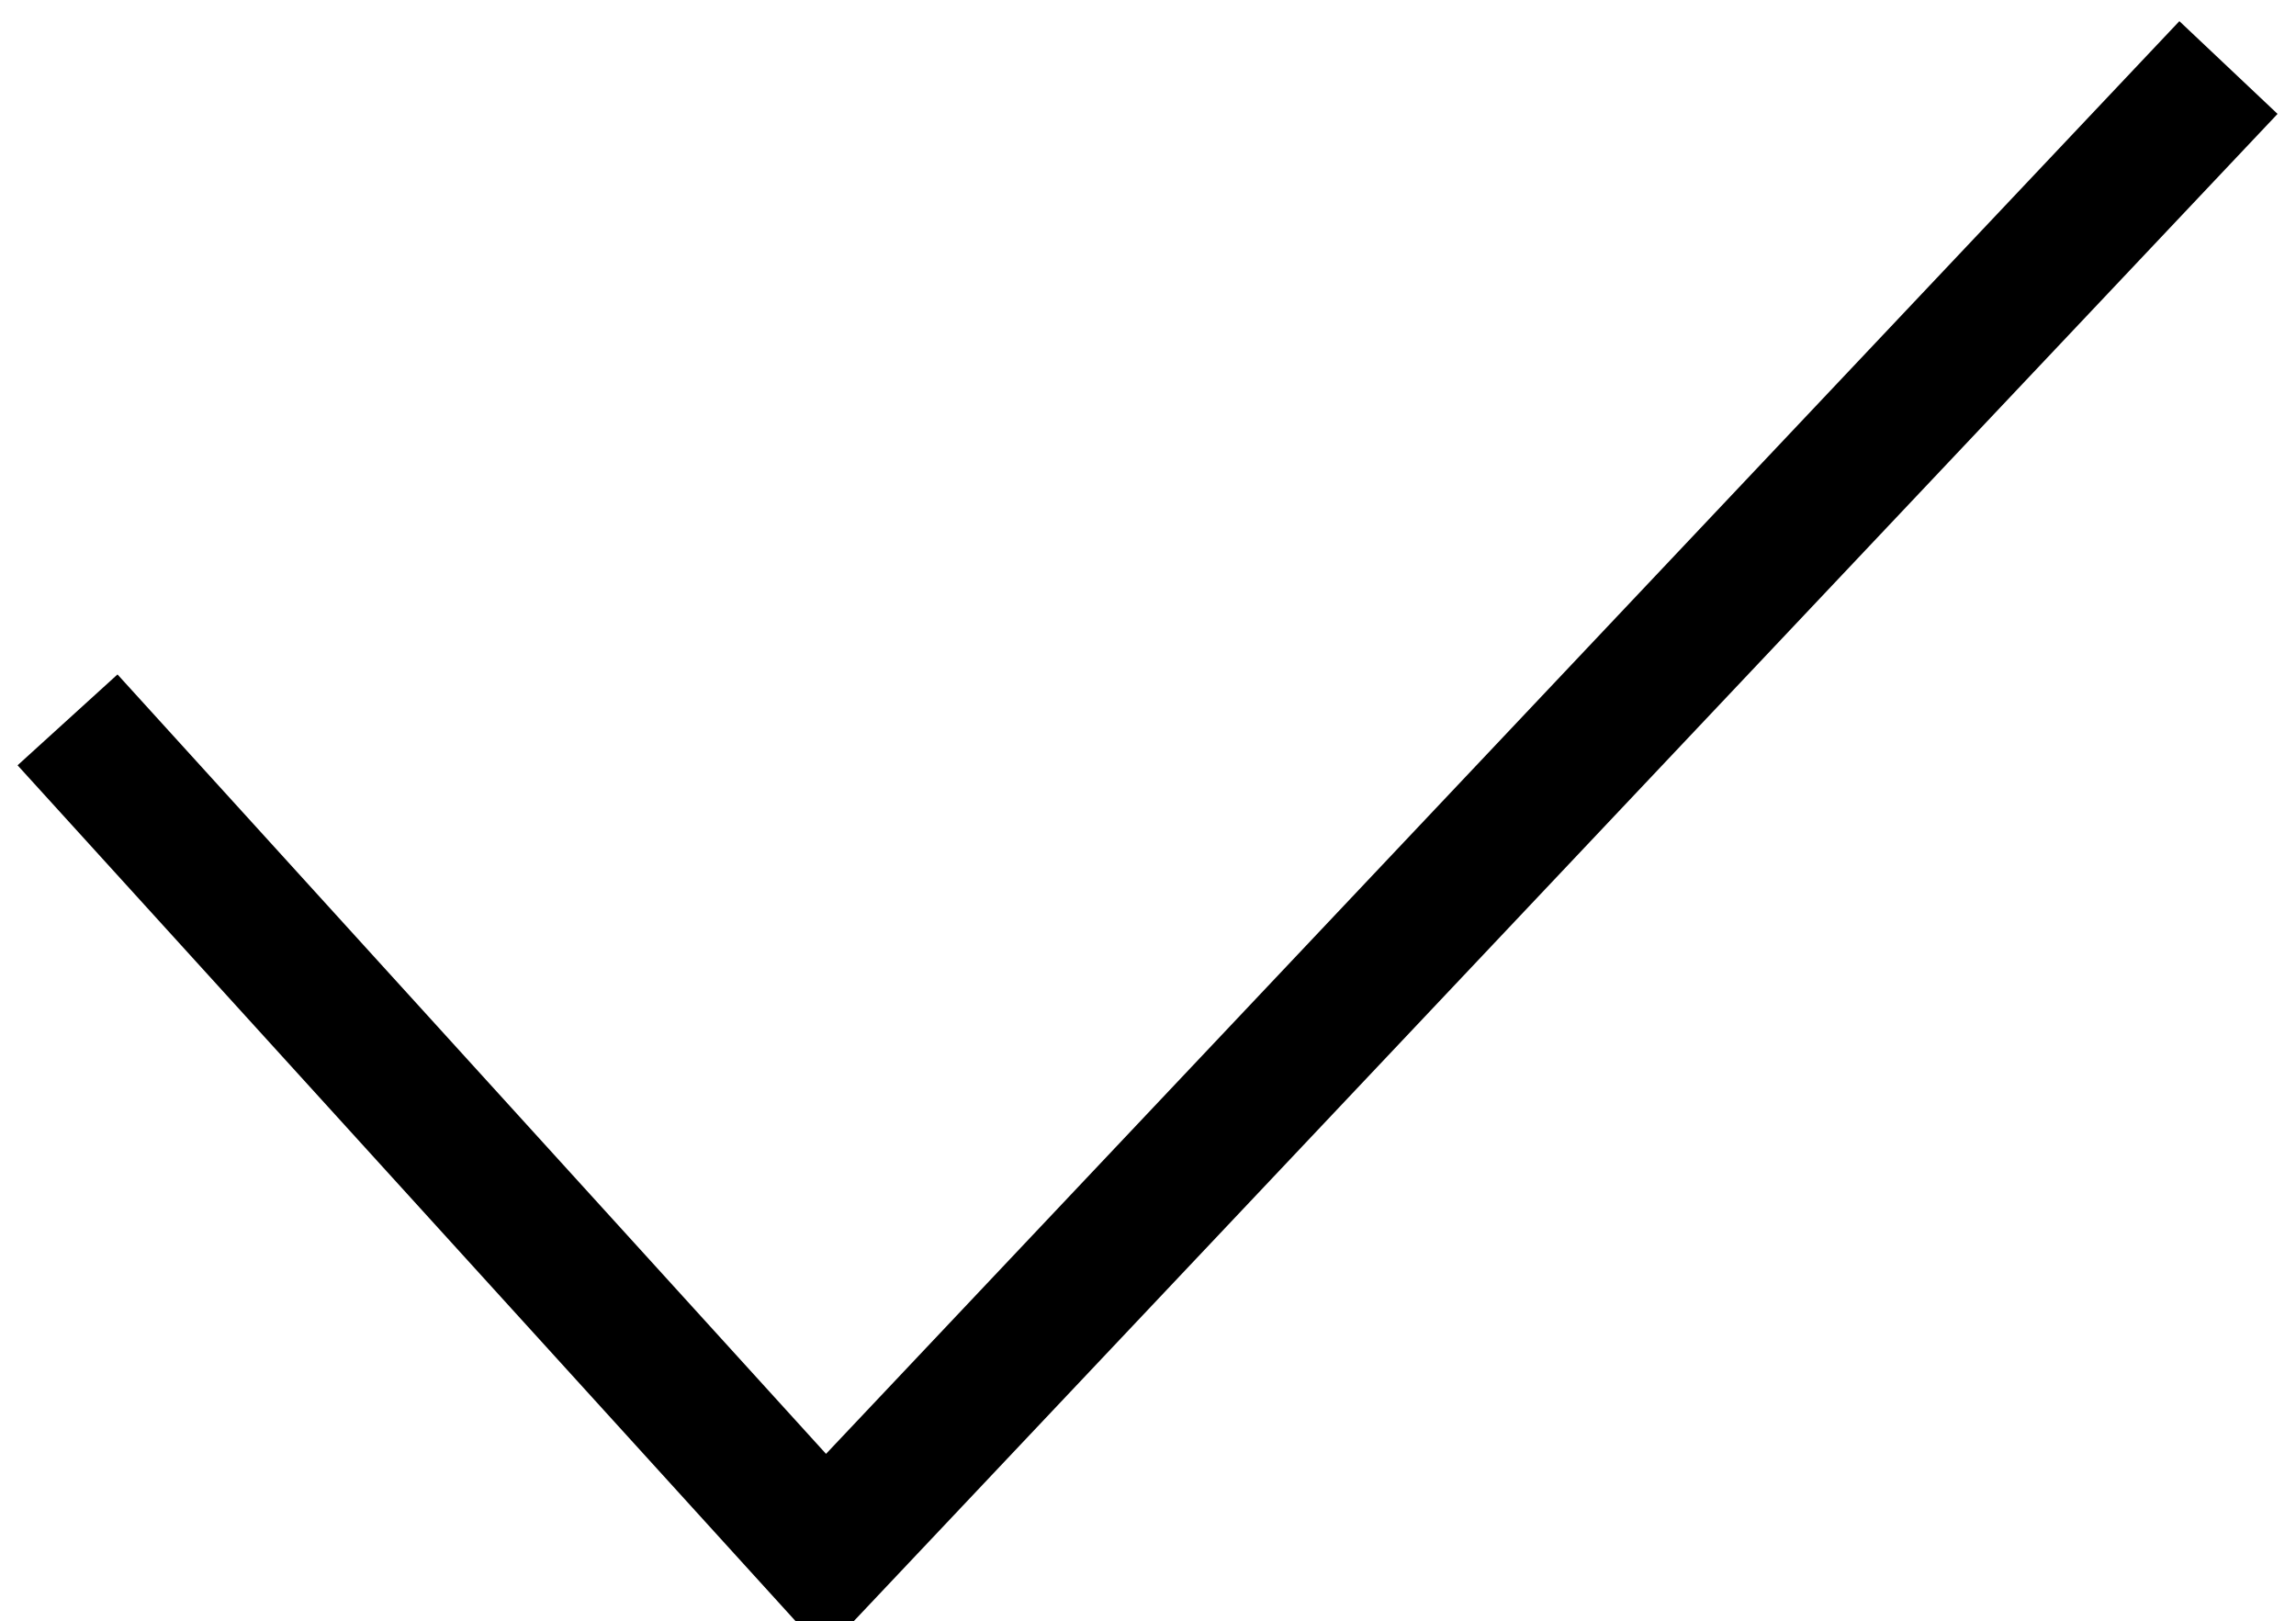
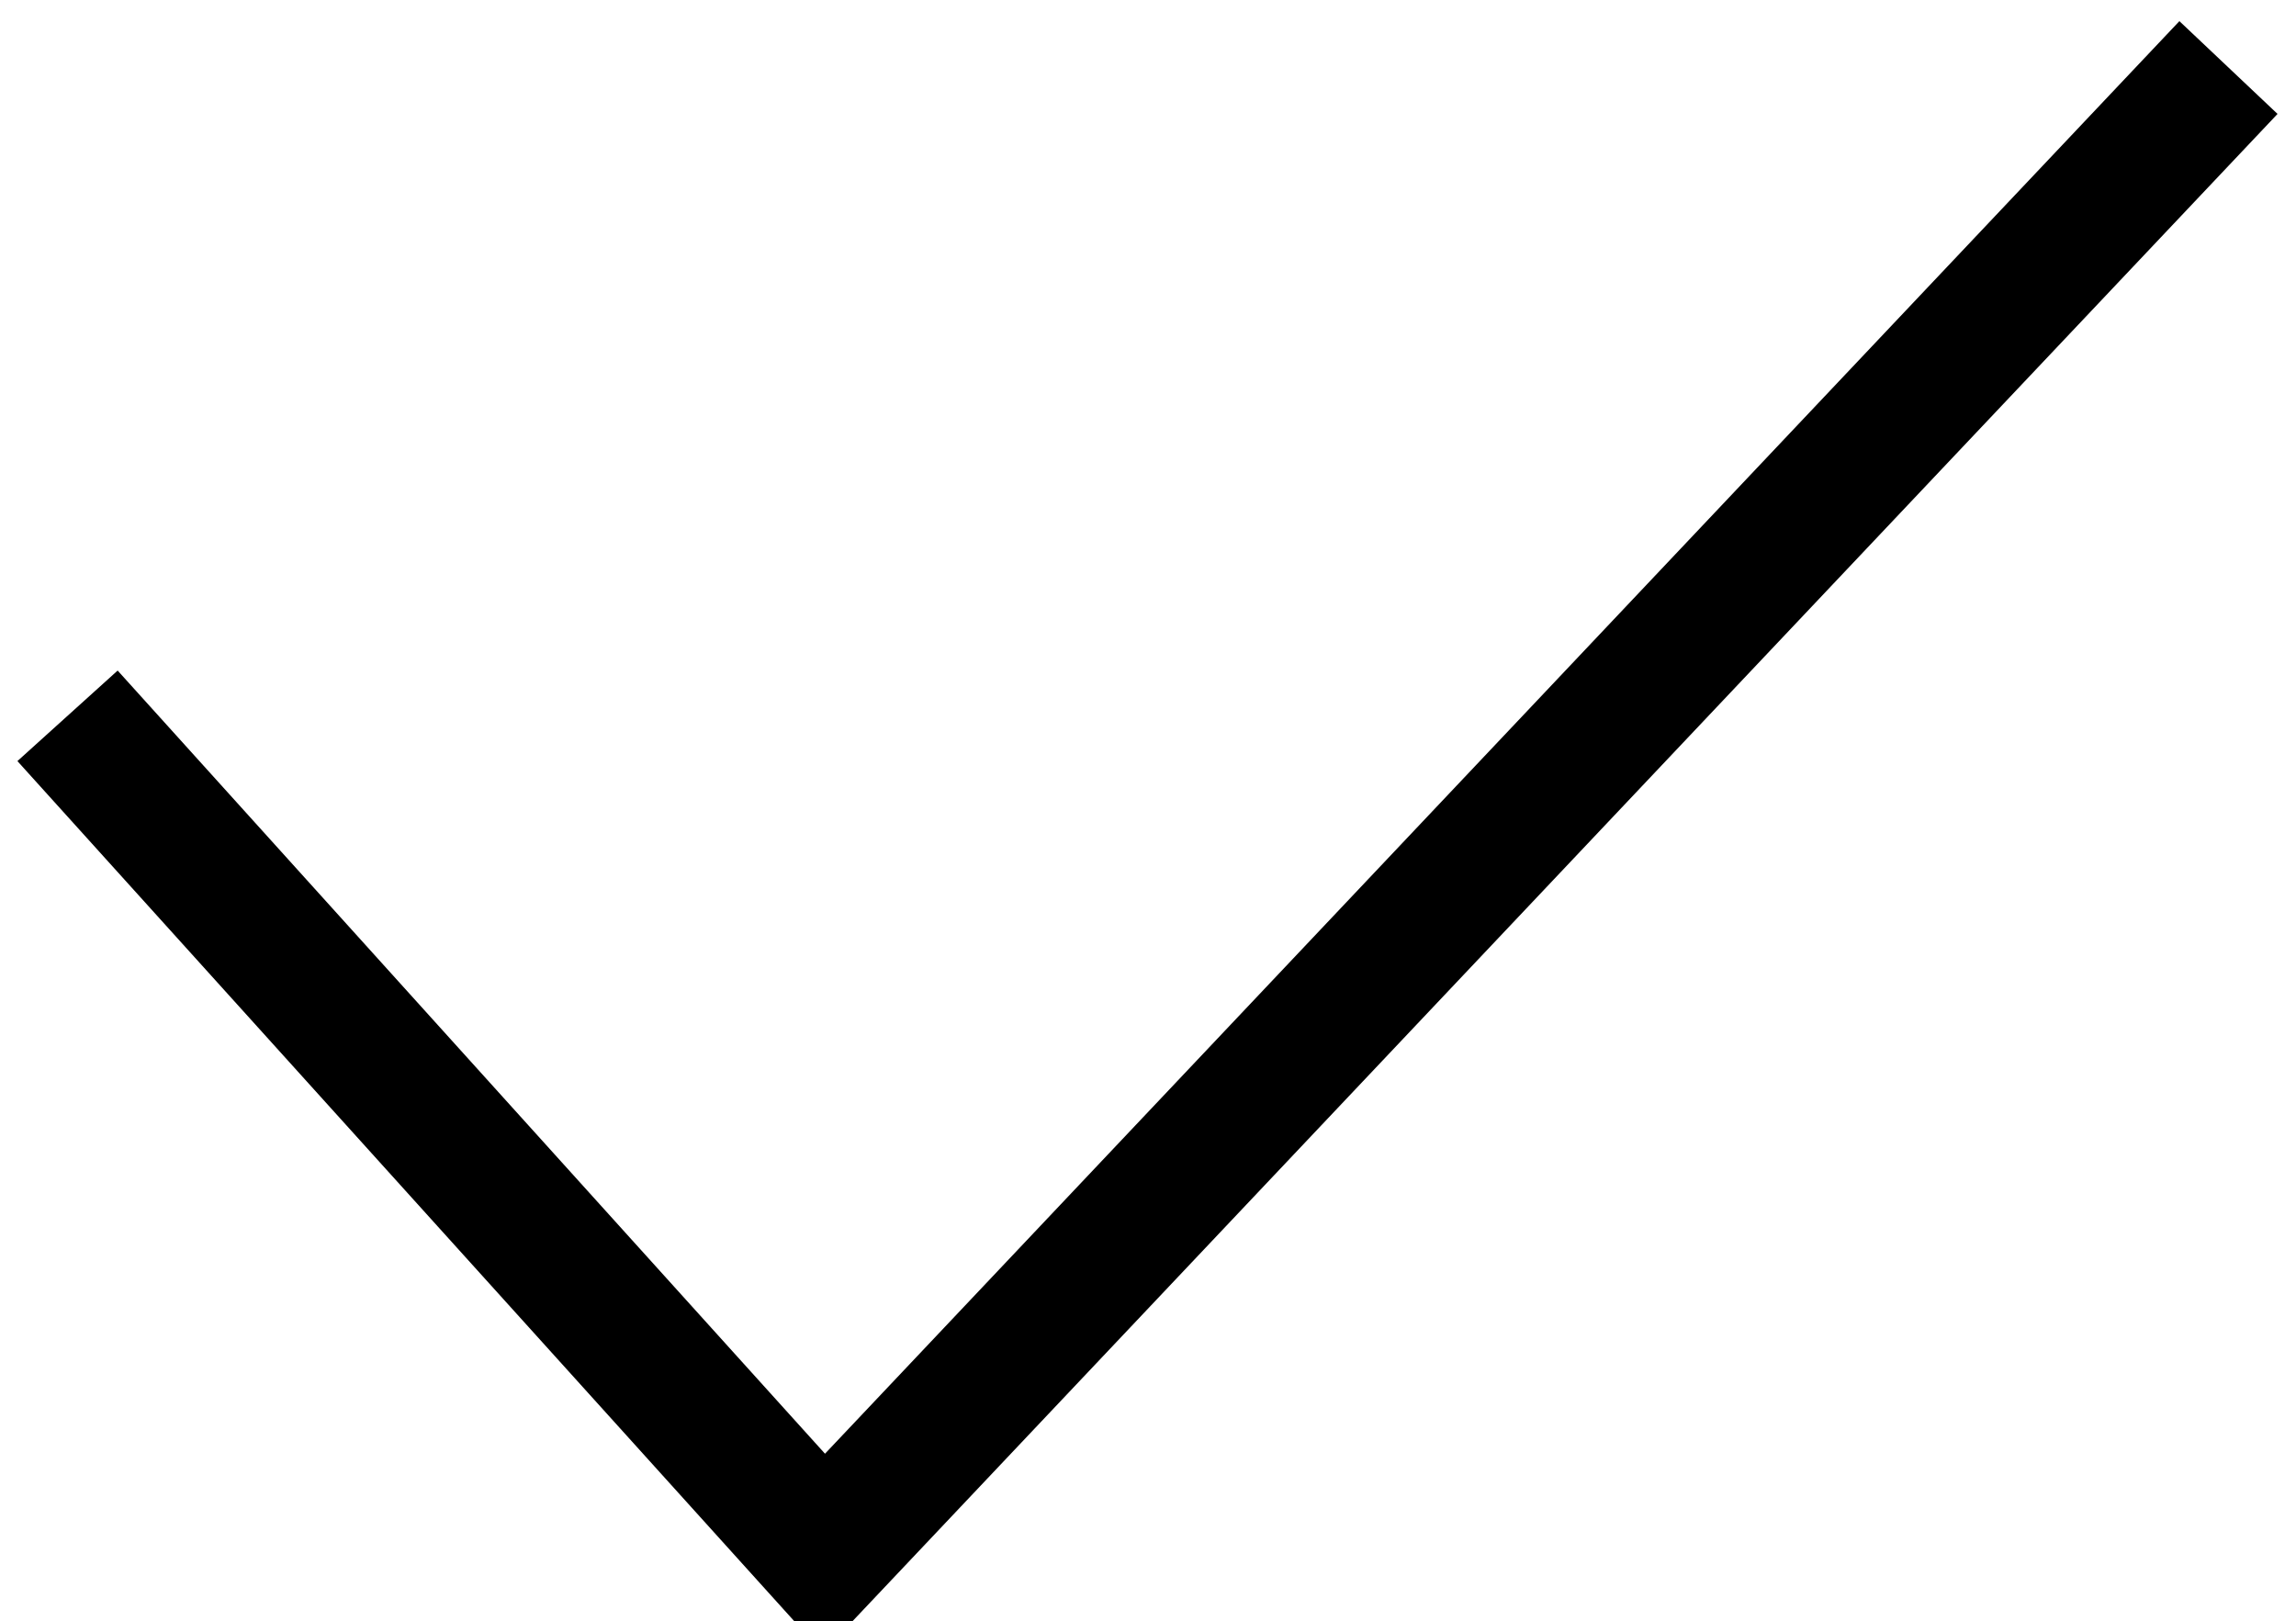
- <svg xmlns="http://www.w3.org/2000/svg" width="17" height="12" id="screenshot-94131170-0727-11ed-85b6-d34ec9b6c101" viewBox="2989.5 1781.5 17 12" style="-webkit-print-color-adjust: exact;" fill="none" version="1.1">
-   <g id="shape-94131170-0727-11ed-85b6-d34ec9b6c101">
-     <g id="fills-94131170-0727-11ed-85b6-d34ec9b6c101">
-       <path rx="0" ry="0" d="M2990,1786.83L2995.609,1793L3006,1782" />
-     </g>
-     <g id="strokes-94131170-0727-11ed-85b6-d34ec9b6c101">
-       <g class="stroke-shape">
-         <path rx="0" ry="0" d="M2990,1786.83L2995.609,1793L3006,1782" style="fill: none; stroke-width: 1; stroke: rgb(0, 0, 0); stroke-opacity: 1;" />
-       </g>
-     </g>
-   </g>
+ <svg xmlns="http://www.w3.org/2000/svg" fill="none" style="-webkit-print-color-adjust:exact" viewBox="2989.5 1781.5 17 12">
+   <path d="m2990 1786.8 5.6 6.2 10.4-11" />
+   <path stroke="#000" d="m2990 1786.8 5.6 6.2 10.4-11" class="stroke-shape" />
</svg>
